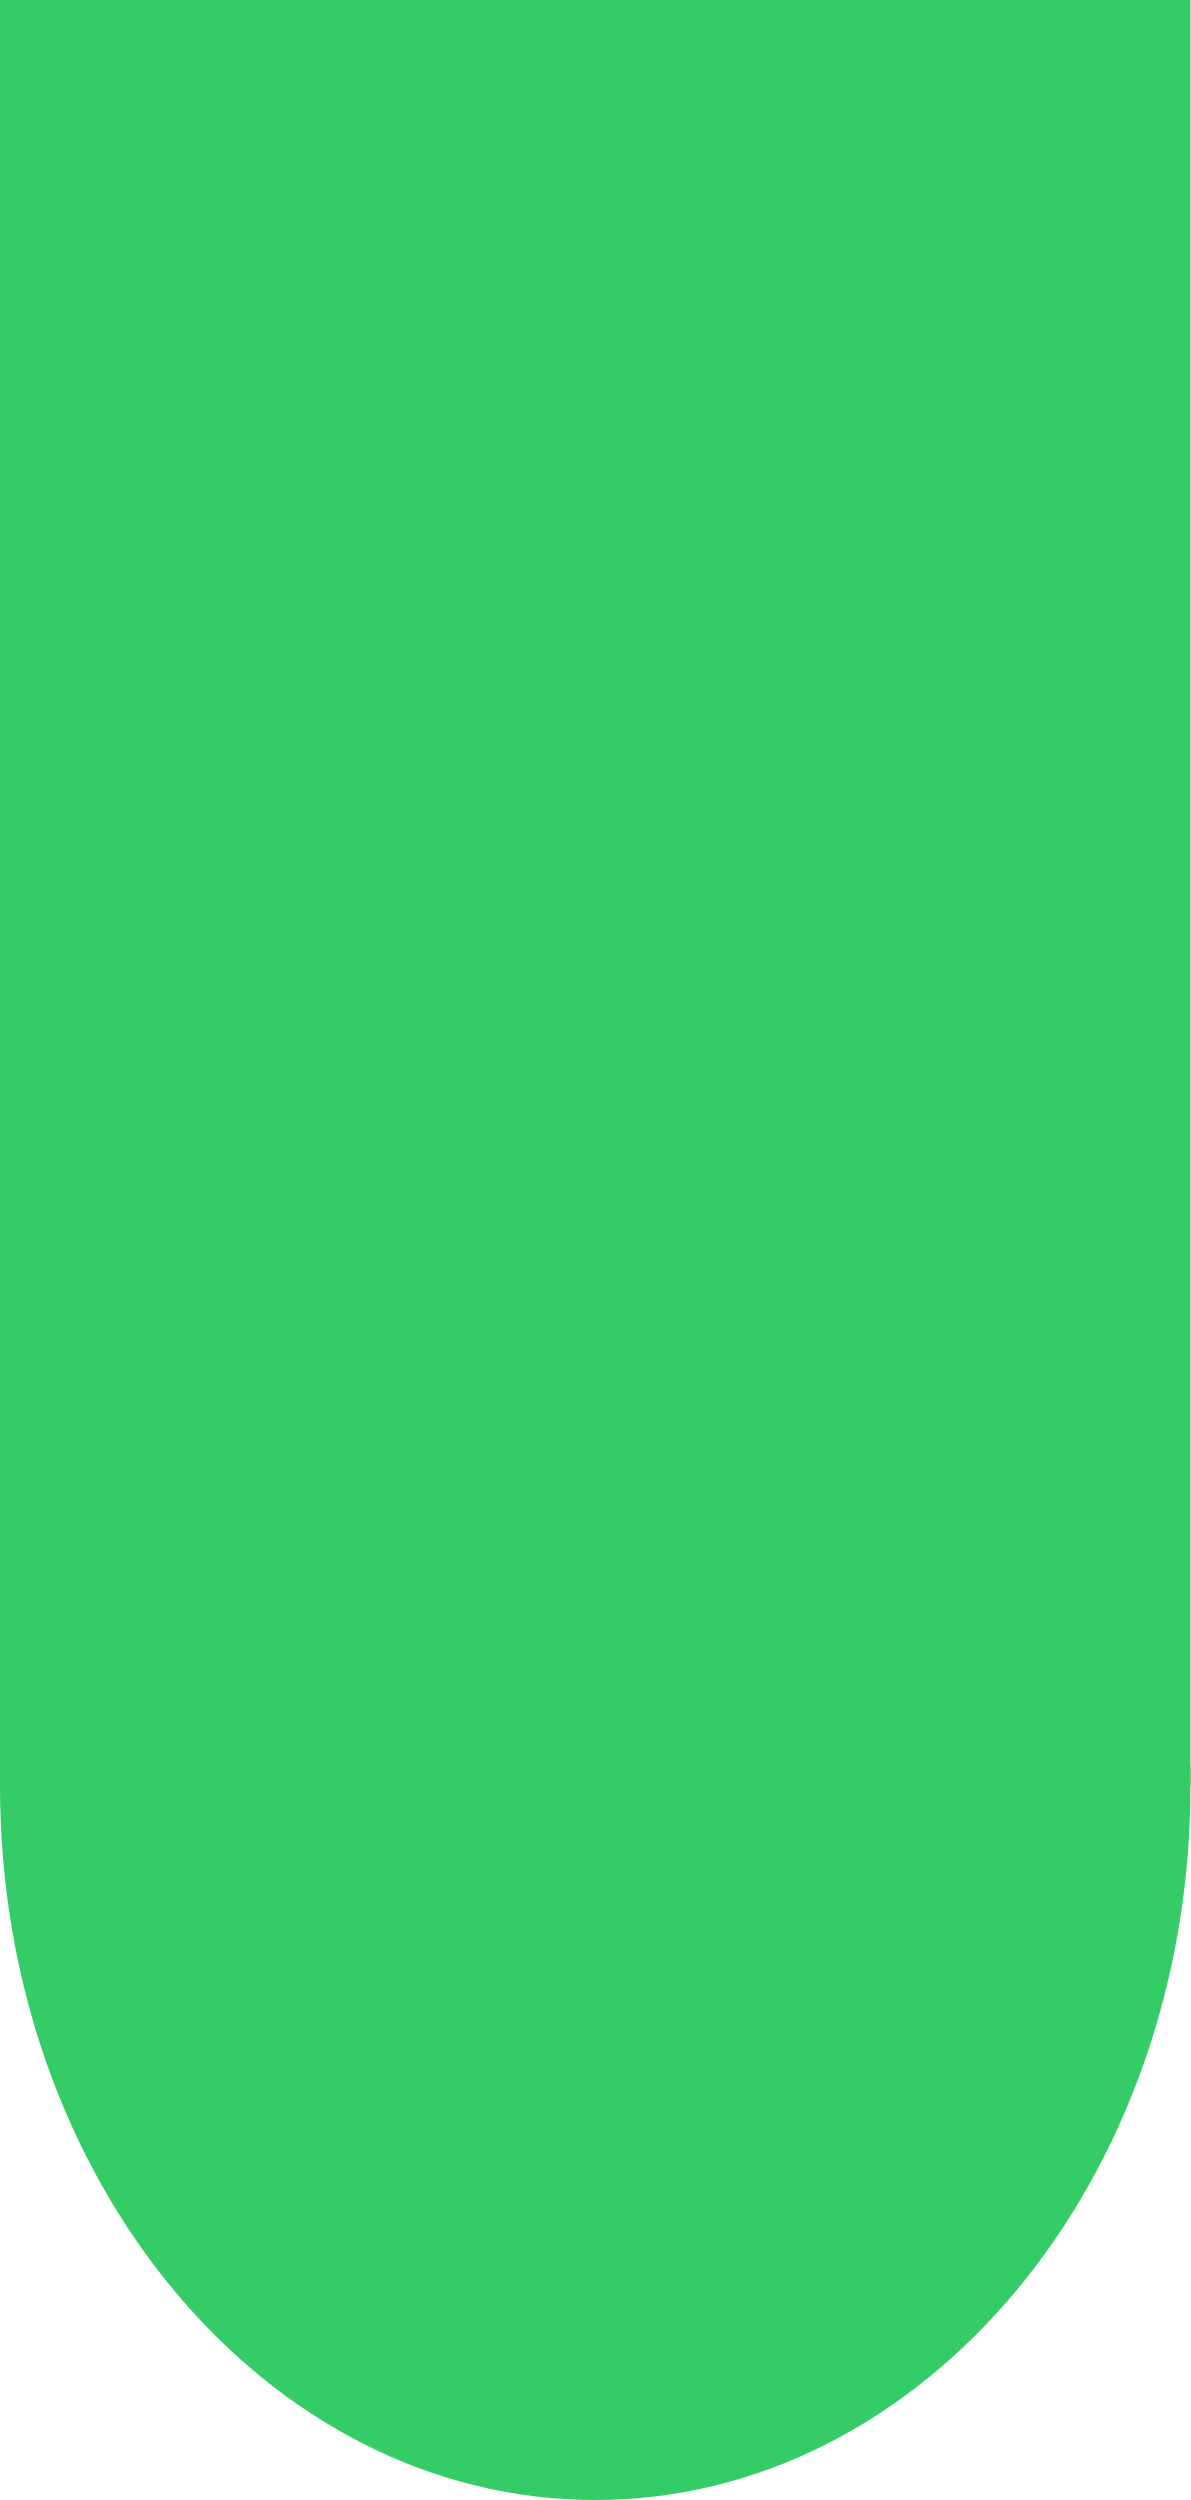
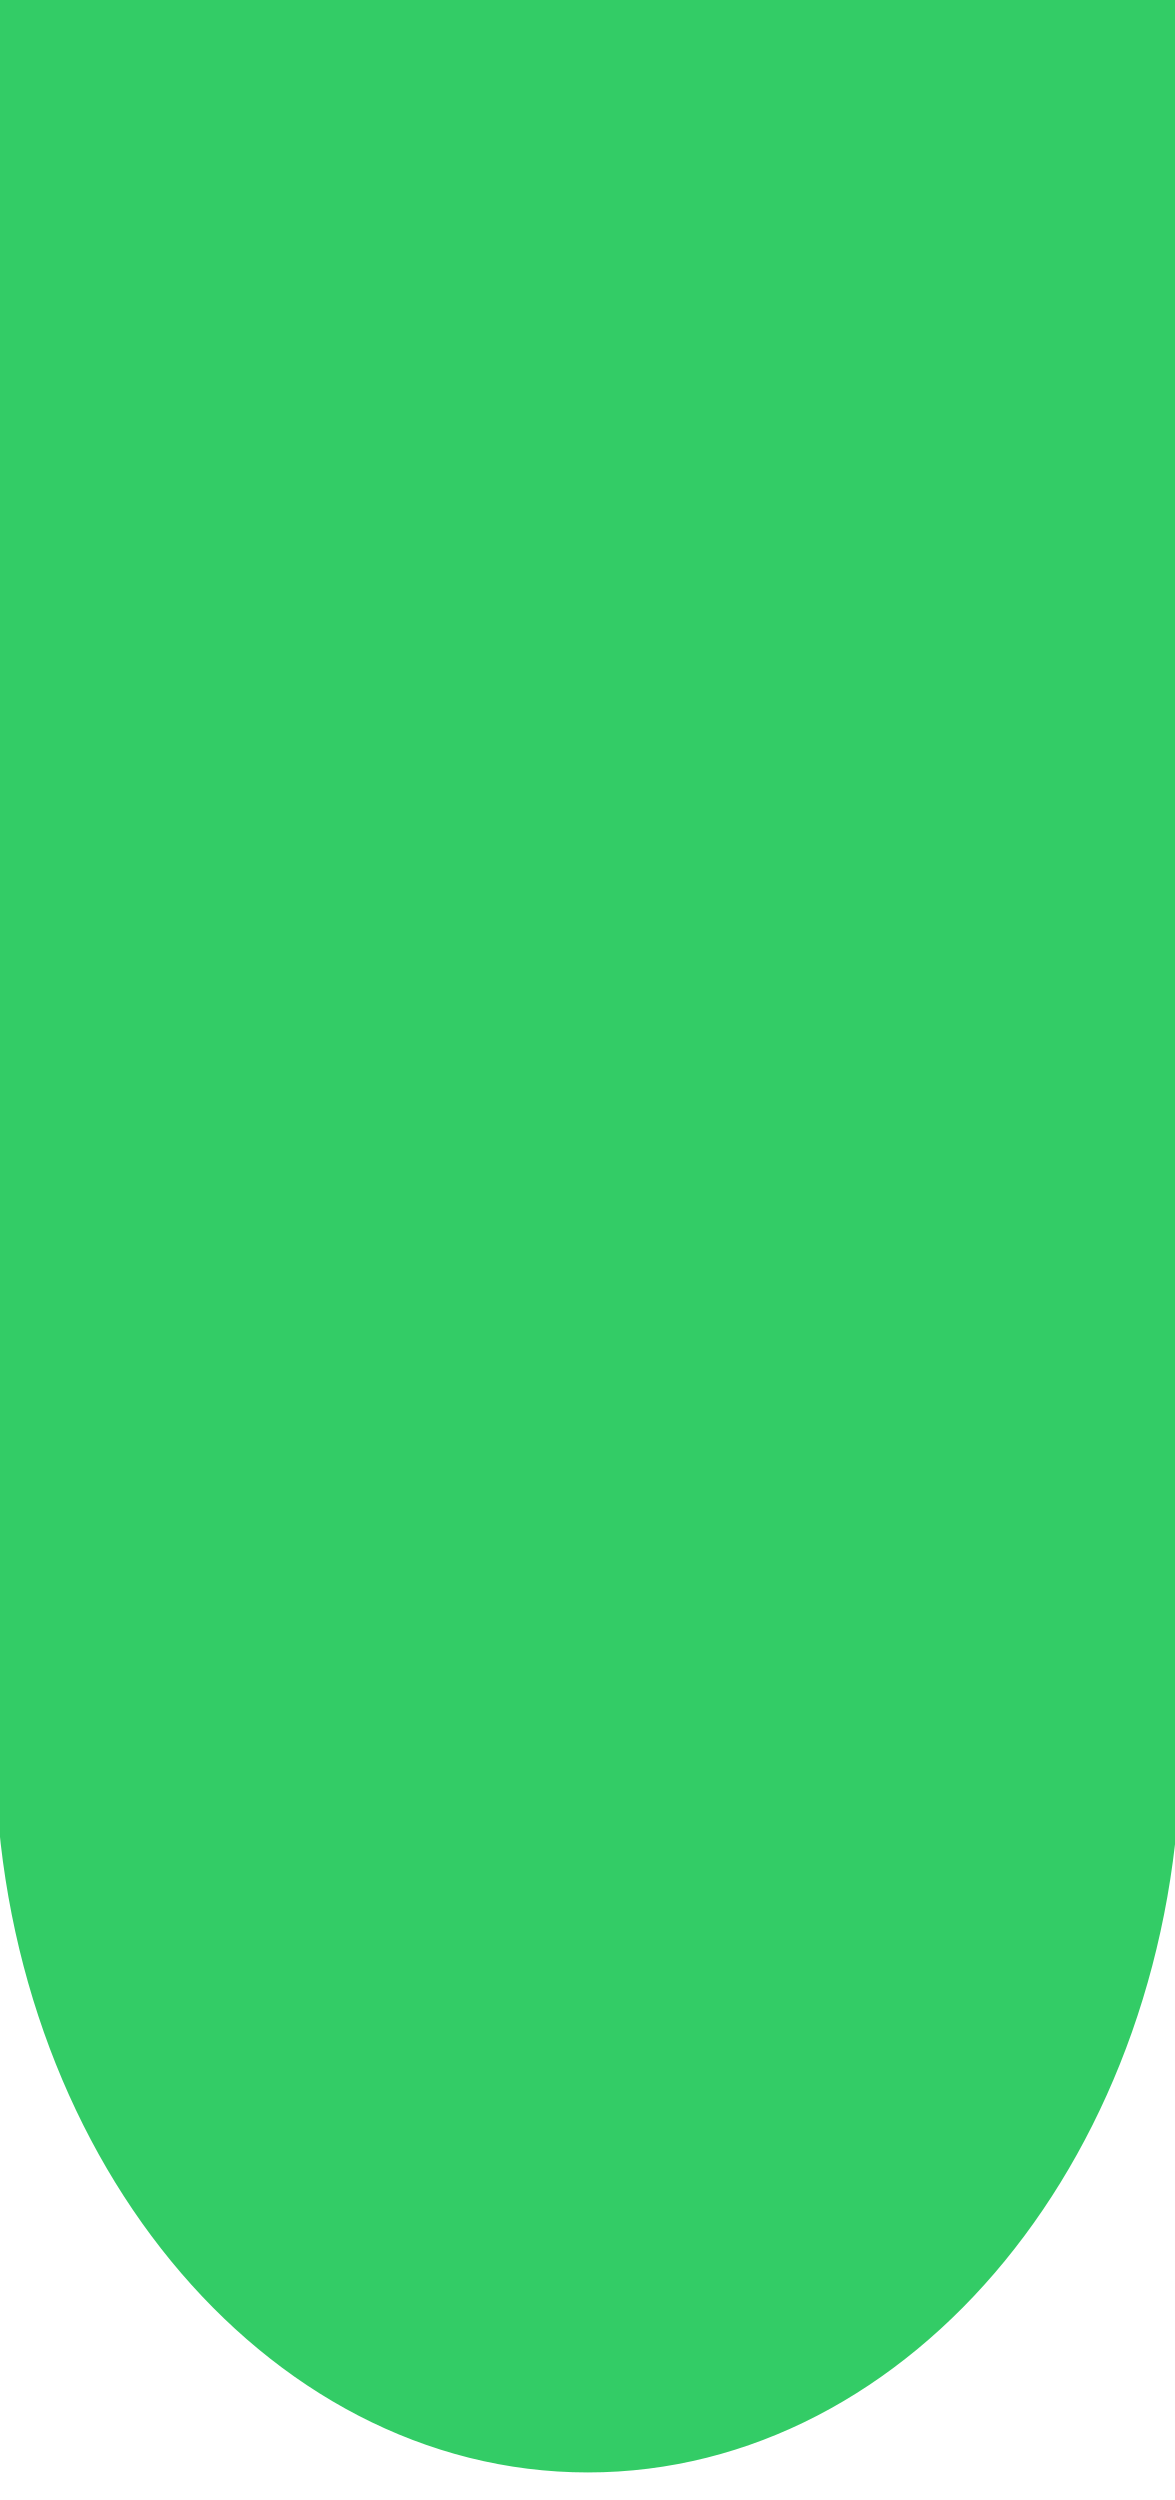
- <svg xmlns="http://www.w3.org/2000/svg" version="1.1" id="图层_1" x="0px" y="0px" viewBox="0 0 20 42" enable-background="new 0 0 20 42" xml:space="preserve">
-   <rect fill="#33CC66" width="20" height="30" />
-   <ellipse fill="#33CC66" cx="10" cy="30" rx="10" ry="12" />
+ <svg xmlns="http://www.w3.org/2000/svg" version="1.1" id="图层_1" x="0px" y="0px" width="20px" height="42.584px" viewBox="0 0 20 42.584" enable-background="new 0 0 20 42.584" xml:space="preserve">
+   <g>
+     <path fill-rule="evenodd" clip-rule="evenodd" fill="#33CC66" stroke="#33CC66" stroke-width="0.229" stroke-miterlimit="10" d="   M20,29.842C19.916,36.559,15.483,42,10.014,42c-5.47,0-9.902-5.441-9.986-12.158L0,0.028L19.943,0L20,29.842z" />
+   </g>
</svg>
